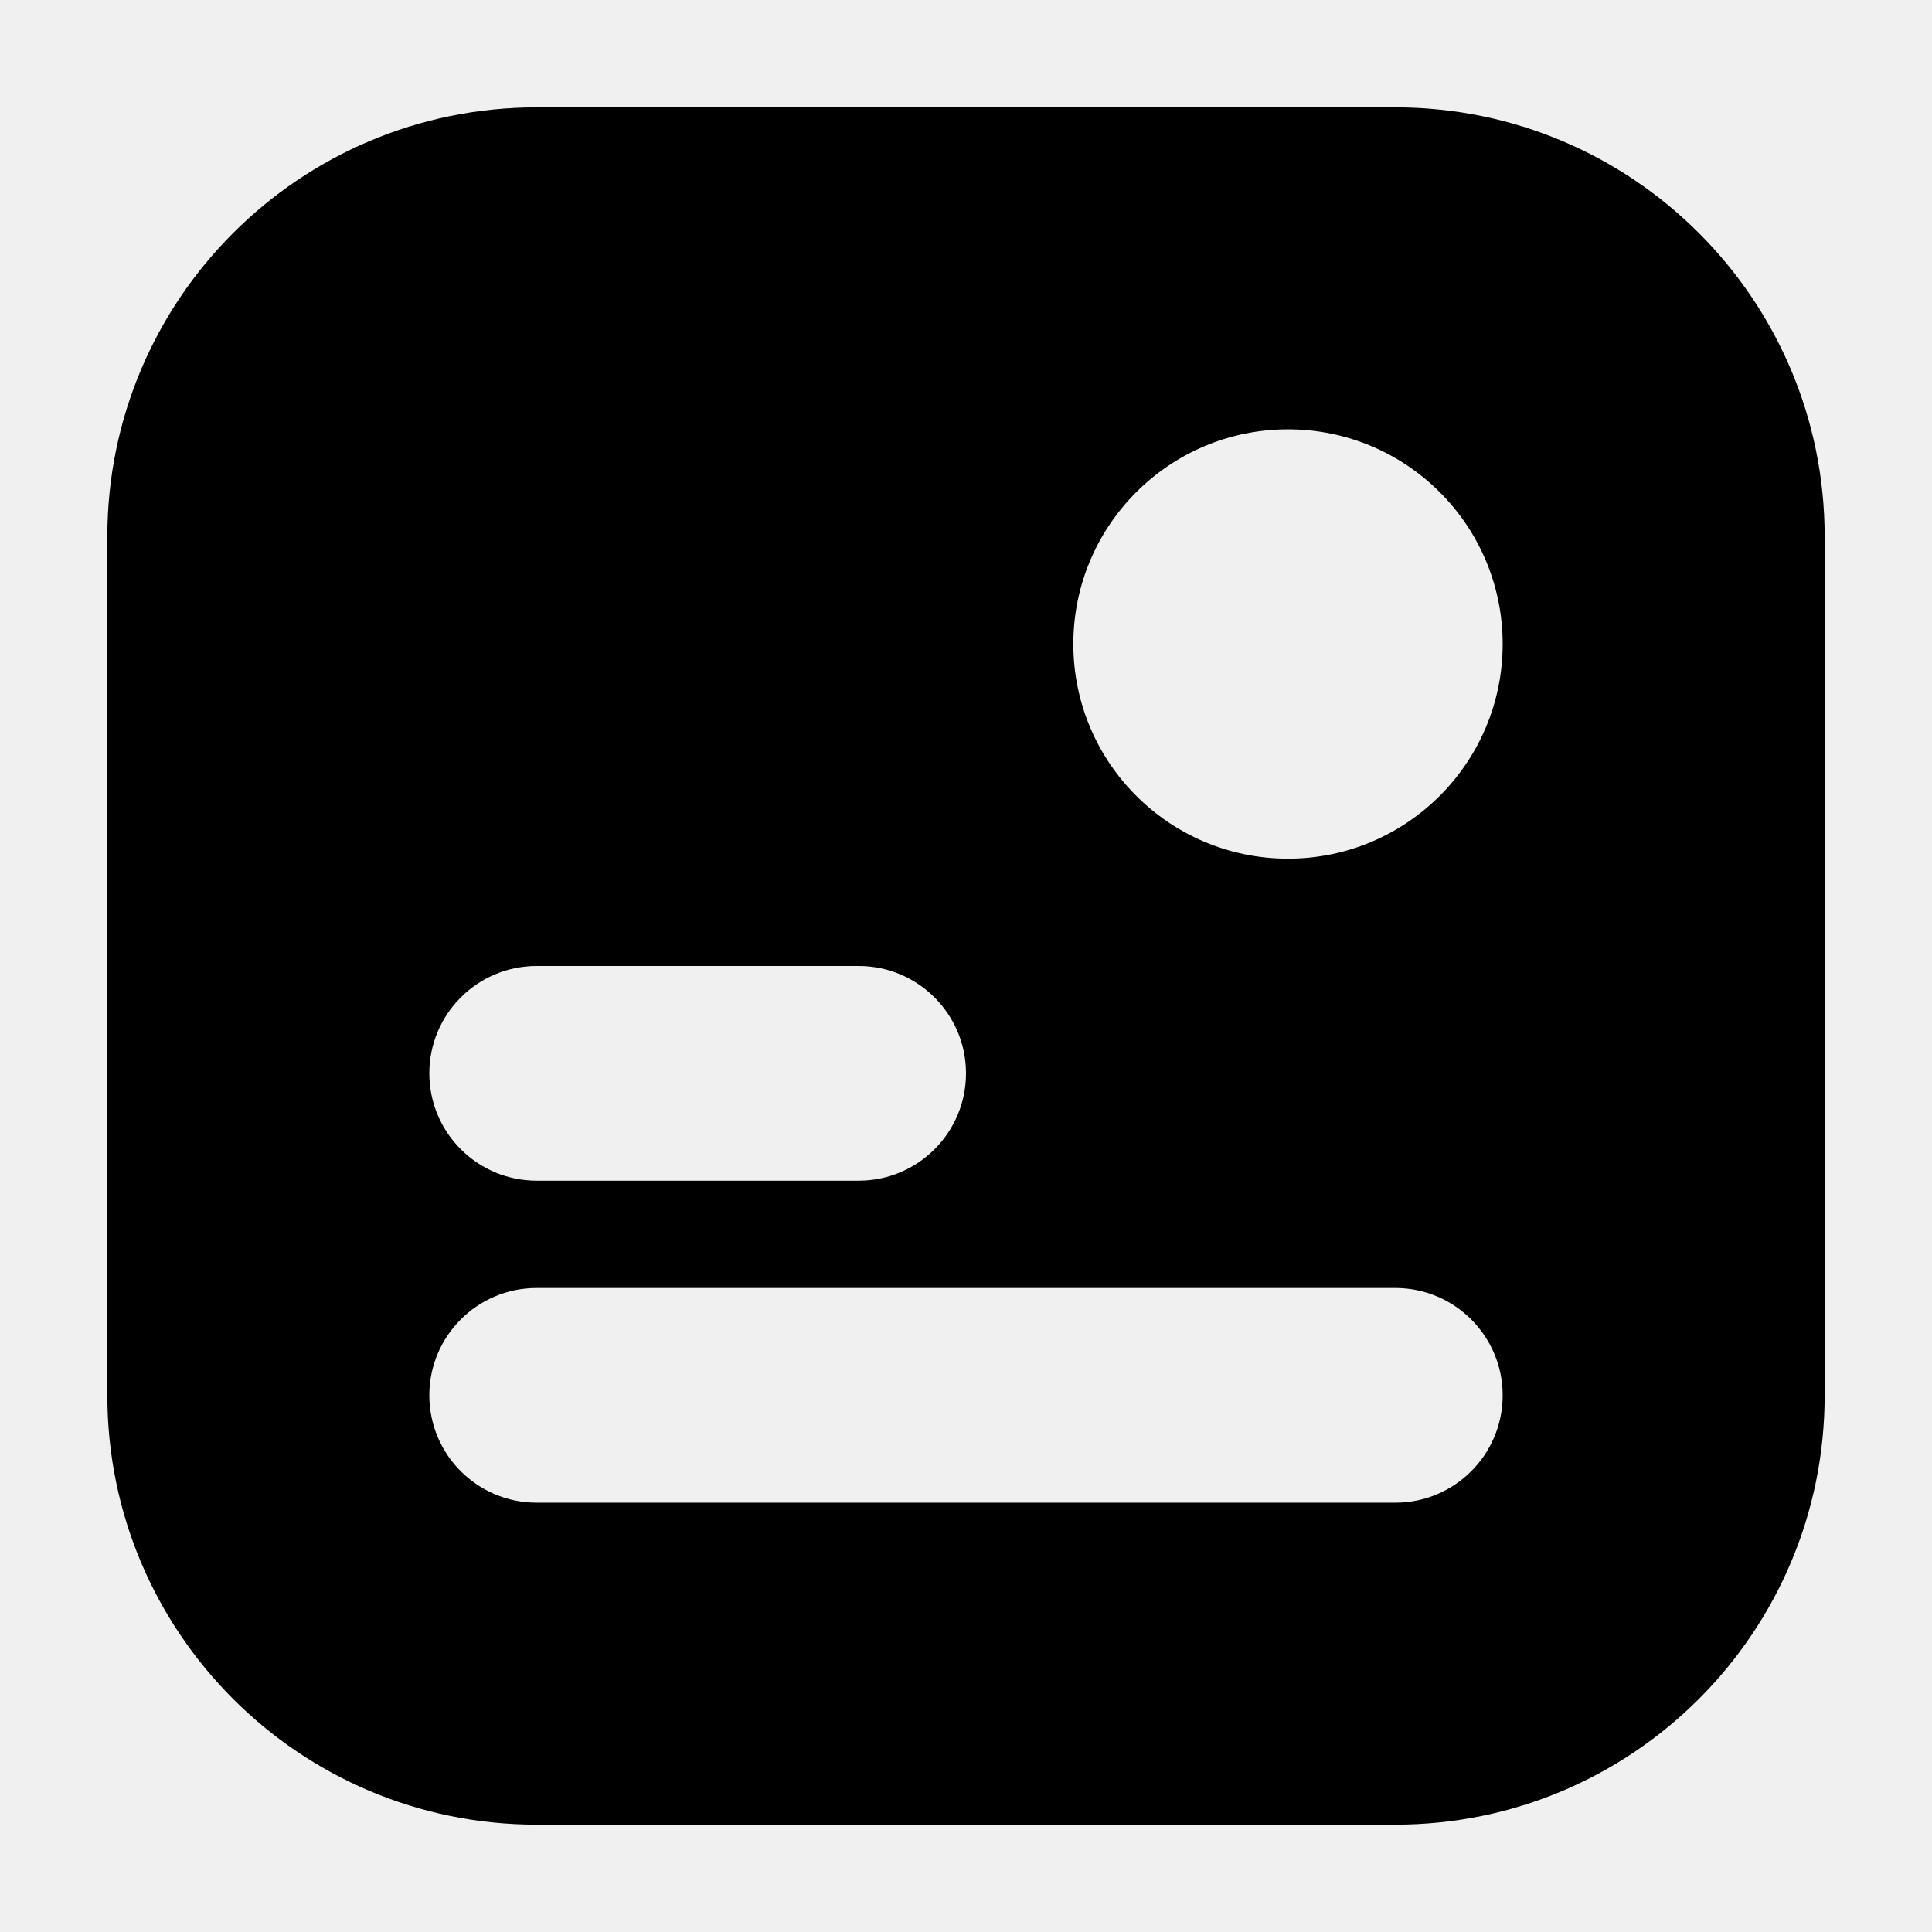
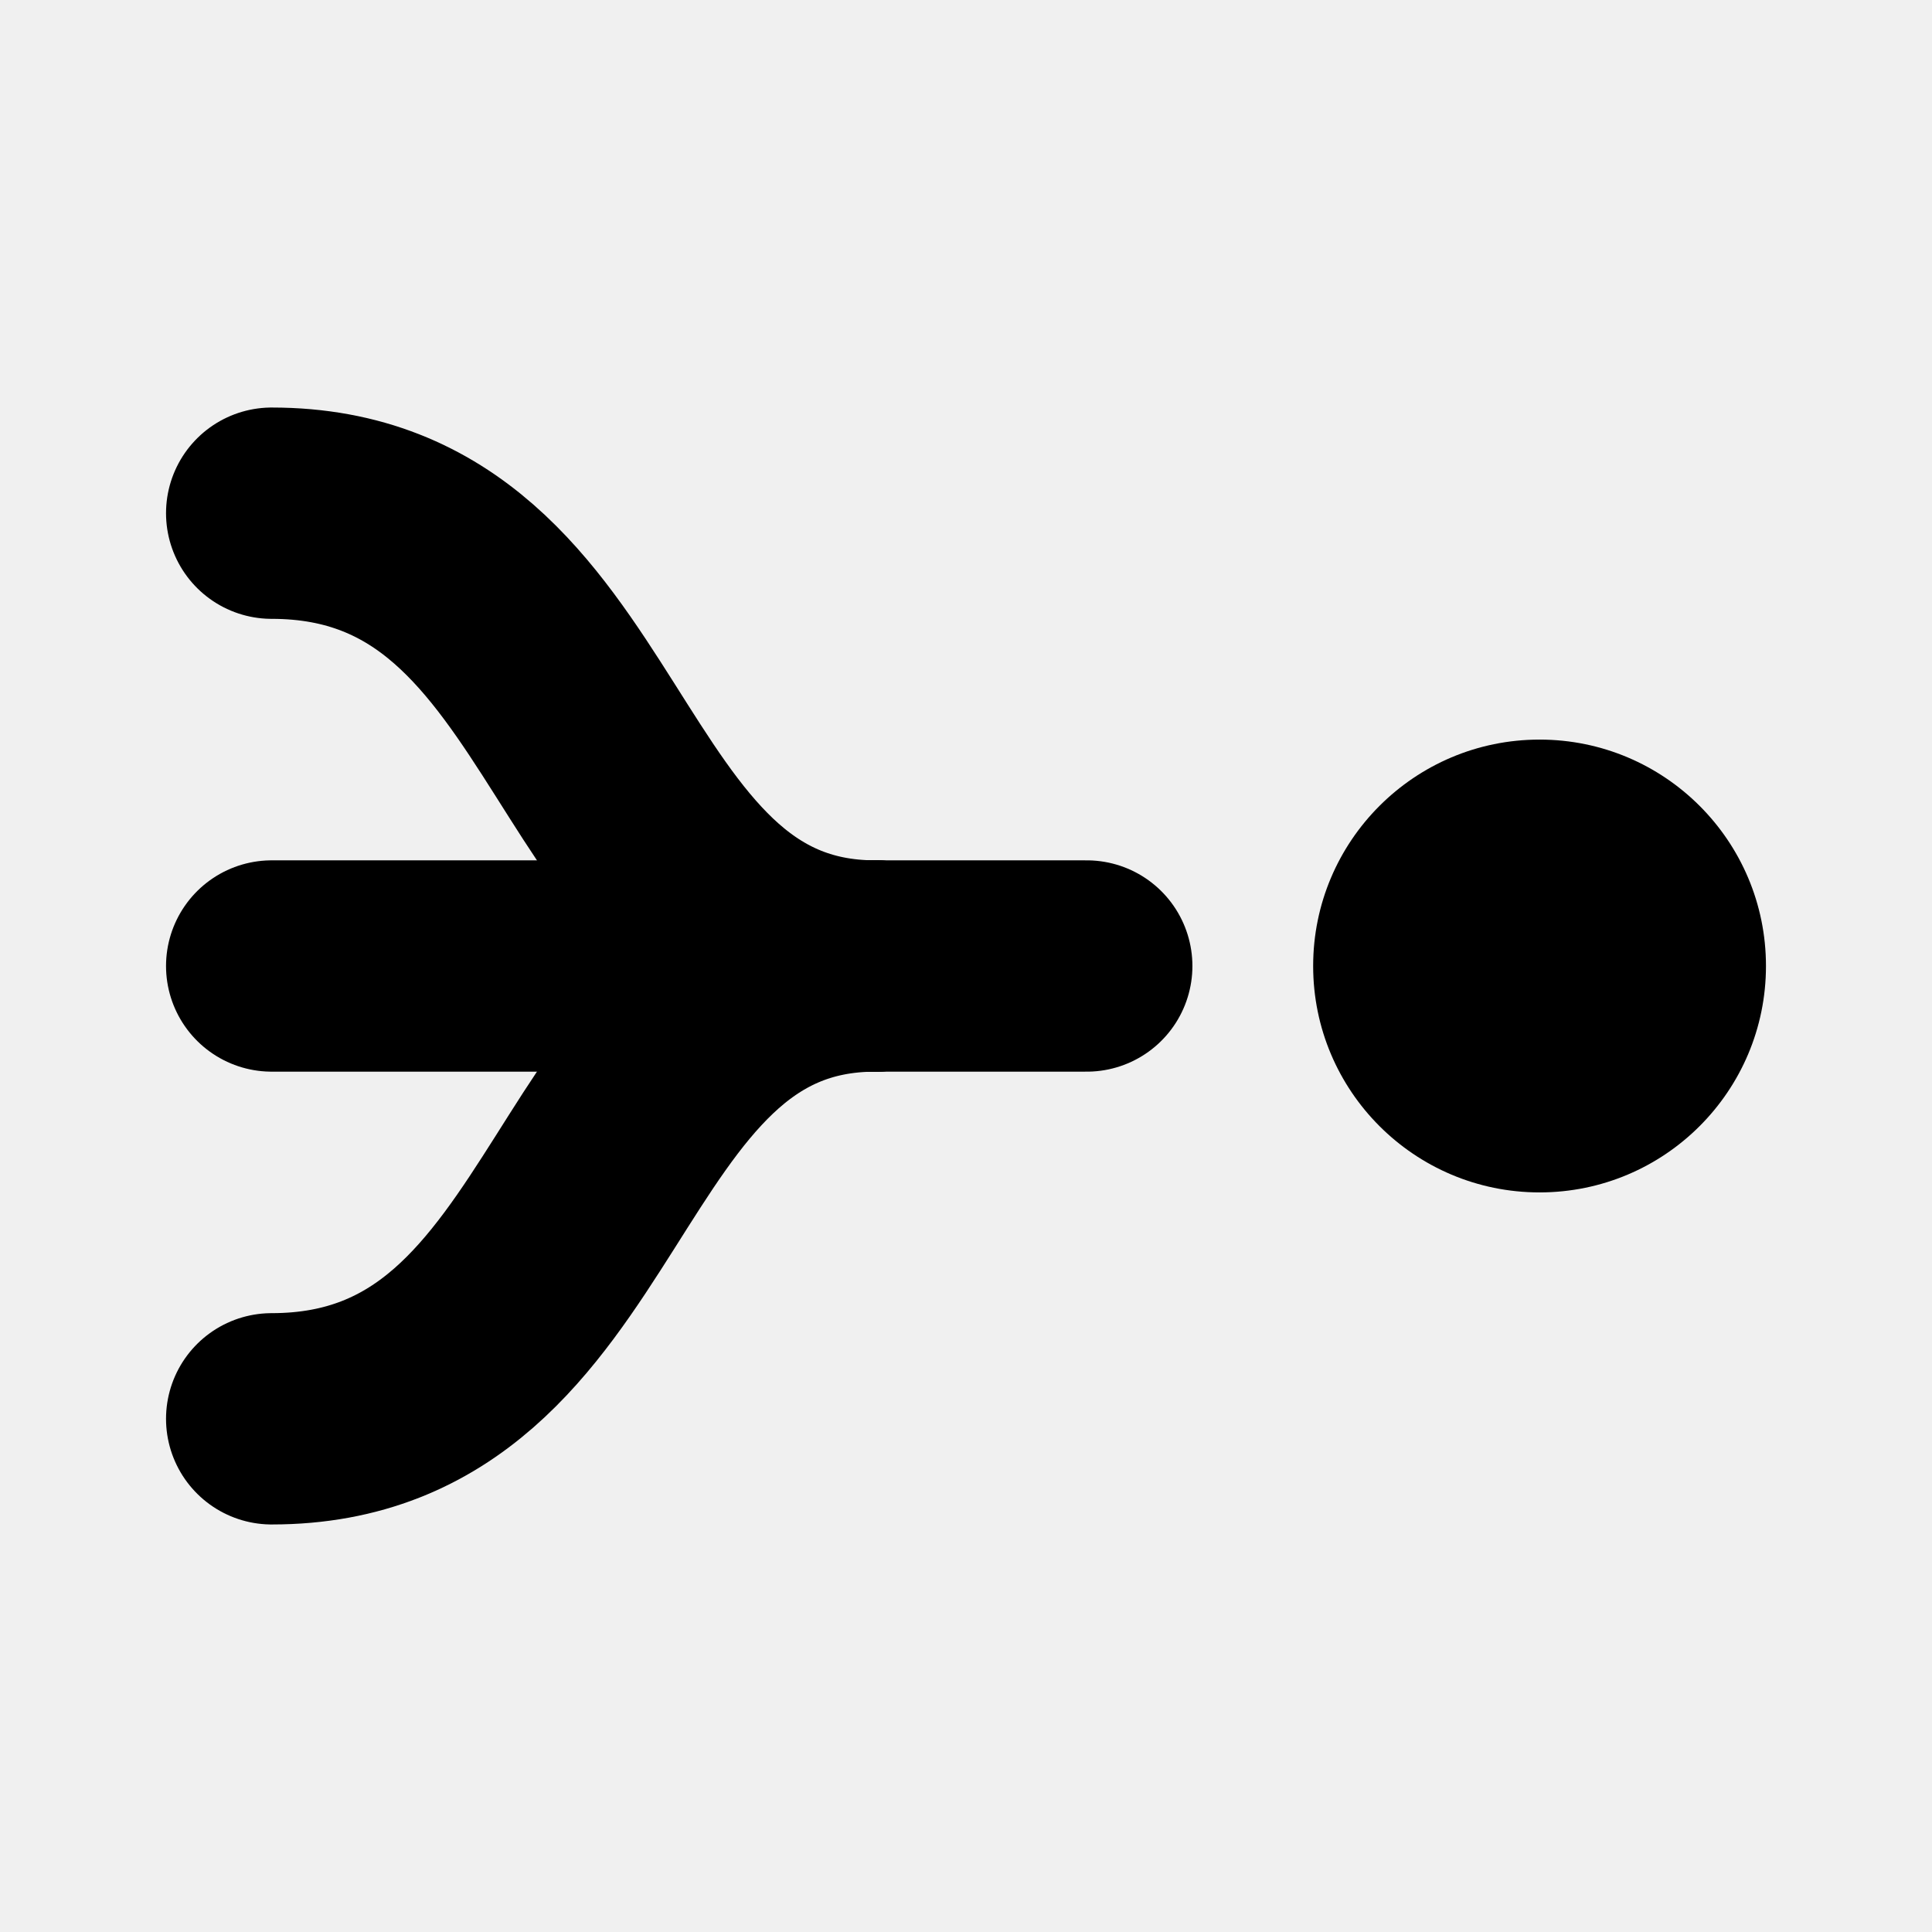
- <svg xmlns="http://www.w3.org/2000/svg" width="18" height="18" viewBox="-1 -1 18 18">
-   <mask id="cut">
-     <rect x="-1" y="-1" width="18" height="18" fill="#fff" />
-     <rect x="3" y="8" width="5" height="2" rx="1" fill="#000" />
-     <rect x="3" y="11" width="10" height="2" rx="1" fill="#000" />
-     <circle cx="11" cy="5" r="2" fill="#000" />
-   </mask>
-   <rect width="16" height="16" rx="4" fill="#000" mask="url(#cut)" />
+ <svg xmlns="http://www.w3.org/2000/svg" viewBox="0 0 64 64">
+   <g fill="none" stroke-linecap="round" stroke-width="7">
+     <path d="M9 47C20 47 19 32 29 32" stroke="#000000" />
+     <path d="M9 32H29" stroke="#000000" />
+     <path d="M9 17C20 17 19 32 29 32" stroke="#000000" />
+     <path d="M29 32H36" stroke="#000000" />
+   </g>
+   <circle cx="51" cy="32" r="7.5" fill="#000000" />
</svg>
